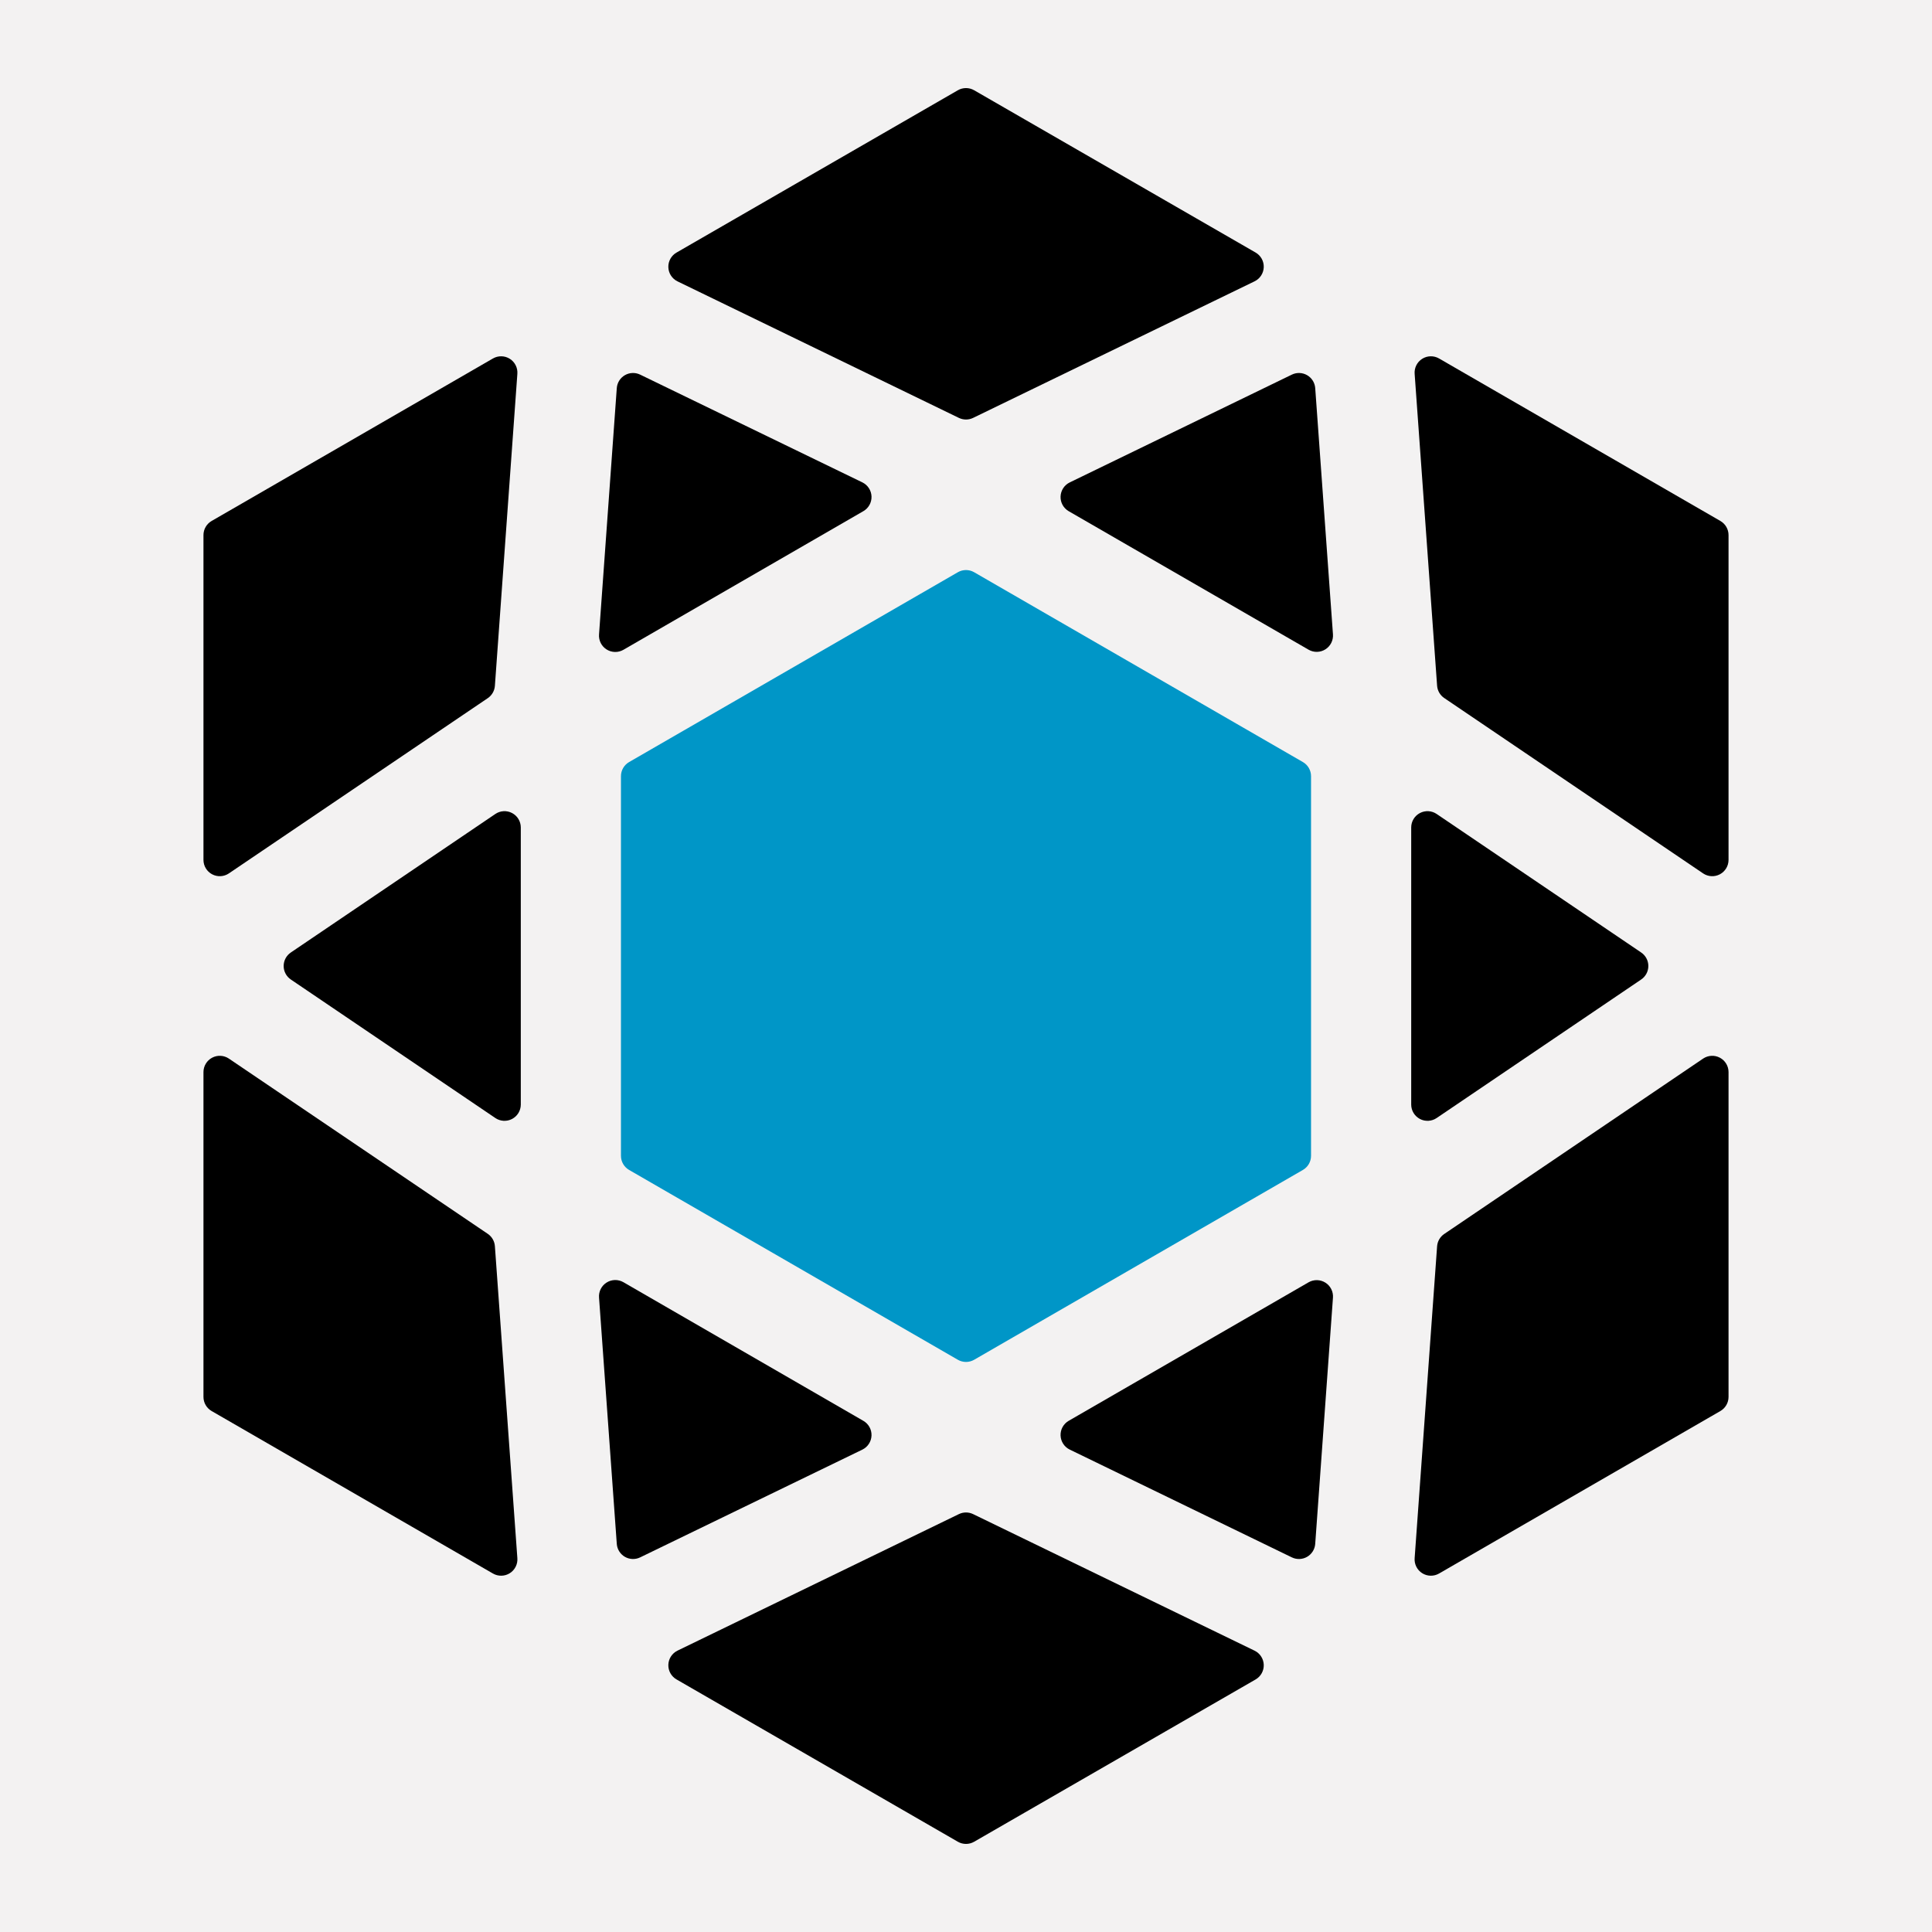
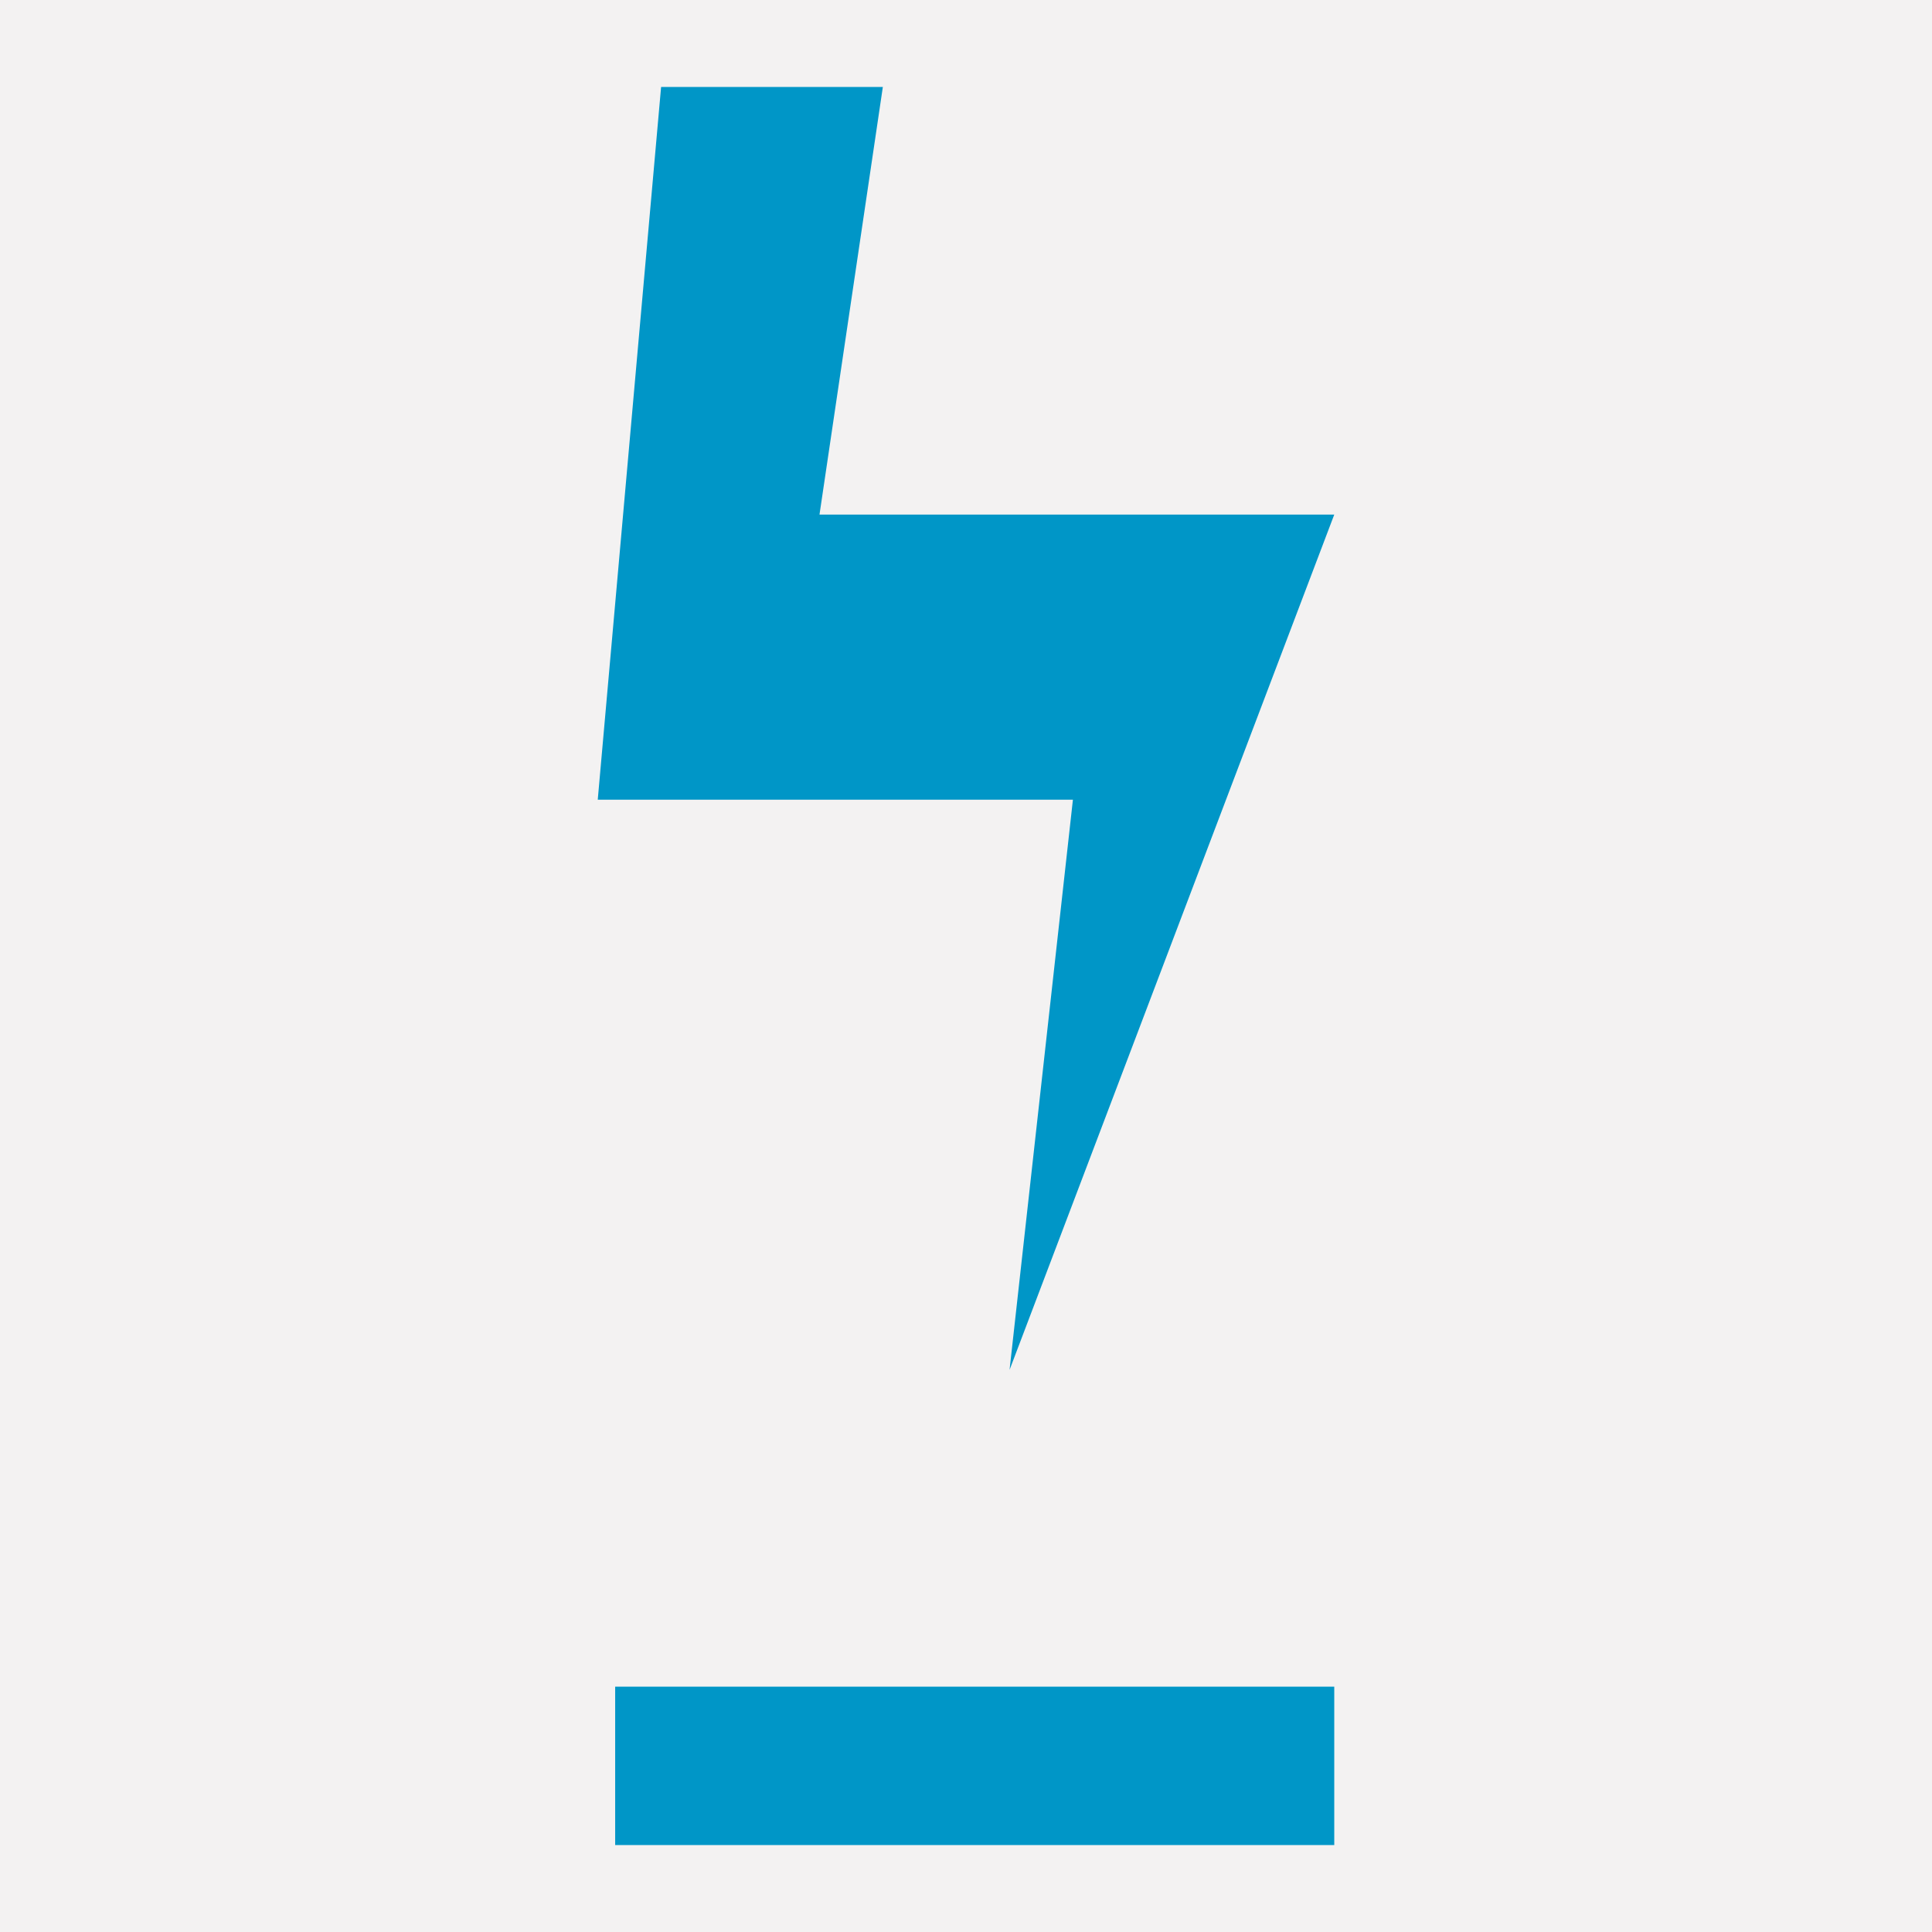
<svg xmlns="http://www.w3.org/2000/svg" width="512" height="512" viewBox="0 0 512 512">
  <rect width="512" height="512" fill="#f3f2f2" />
-   <g transform="translate(48.160 16.000) scale(4.8)">
-     <path fill-rule="evenodd" d="M48.97 24.89A0.9 0.9 0 0 1 49.03 23.3L61.29 17.35A0.9 0.9 0 0 1 62.58 18.09L63.56 31.69A0.9 0.9 0 0 1 62.22 32.54Z" style="fill:#000000" />
-     <path fill-rule="evenodd" d="M67.88 42.35A0.9 0.9 0 0 1 69.29 41.61L80.57 49.25A0.9 0.9 0 0 1 80.57 50.75L69.29 58.39A0.9 0.9 0 0 1 67.88 57.65Z" style="fill:#000000" />
-     <path fill-rule="evenodd" d="M62.22 67.46A0.9 0.9 0 0 1 63.56 68.31L62.58 81.91A0.9 0.9 0 0 1 61.29 82.65L49.03 76.7A0.9 0.9 0 0 1 48.97 75.11Z" style="fill:#000000" />
-     <path fill-rule="evenodd" d="M37.63 75.11A0.9 0.9 0 0 1 37.58 76.7L25.31 82.65A0.9 0.9 0 0 1 24.02 81.91L23.04 68.31A0.9 0.9 0 0 1 24.39 67.46Z" style="fill:#000000" />
-     <path fill-rule="evenodd" d="M18.72 57.65A0.9 0.9 0 0 1 17.31 58.39L6.03 50.75A0.9 0.9 0 0 1 6.03 49.25L17.31 41.61A0.9 0.9 0 0 1 18.72 42.35Z" style="fill:#000000" />
-     <path fill-rule="evenodd" d="M24.39 32.54A0.9 0.9 0 0 1 23.04 31.69L24.02 18.09A0.9 0.9 0 0 1 25.31 17.35L37.58 23.3A0.9 0.9 0 0 1 37.63 24.89Z" style="fill:#000000" />
-     <path fill-rule="evenodd" d="M42.91 19.74A0.9 0.9 0 0 0 43.69 19.74L59.23 12.2A0.9 0.9 0 0 0 59.29 10.61L43.75 1.65A0.9 0.9 0 0 0 42.85 1.65L27.32 10.61A0.9 0.9 0 0 0 27.37 12.2Z" style="fill:#000000" />
-     <path fill-rule="evenodd" d="M69.31 34.53A0.9 0.9 0 0 0 69.71 35.21L84 44.89A0.9 0.9 0 0 0 85.4 44.15L85.4 26.21A0.9 0.9 0 0 0 84.95 25.43L69.42 16.46A0.9 0.9 0 0 0 68.07 17.31Z" style="fill:#000000" />
-     <path fill-rule="evenodd" d="M69.71 64.79A0.9 0.9 0 0 0 69.31 65.47L68.07 82.69A0.9 0.9 0 0 0 69.42 83.54L84.95 74.57A0.9 0.9 0 0 0 85.4 73.79L85.4 55.85A0.9 0.9 0 0 0 84 55.11Z" style="fill:#000000" />
-     <path fill-rule="evenodd" d="M43.69 80.26A0.9 0.9 0 0 0 42.91 80.26L27.37 87.8A0.9 0.9 0 0 0 27.32 89.39L42.85 98.35A0.9 0.9 0 0 0 43.75 98.35L59.29 89.39A0.9 0.9 0 0 0 59.23 87.8Z" style="fill:#000000" />
-     <path fill-rule="evenodd" d="M17.29 65.47A0.9 0.9 0 0 0 16.9 64.79L2.6 55.11A0.9 0.9 0 0 0 1.2 55.85L1.2 73.79A0.9 0.9 0 0 0 1.65 74.57L17.18 83.54A0.9 0.9 0 0 0 18.53 82.69Z" style="fill:#000000" />
-     <path fill-rule="evenodd" d="M16.9 35.21A0.9 0.9 0 0 0 17.29 34.53L18.53 17.31A0.9 0.9 0 0 0 17.18 16.46L1.65 25.43A0.9 0.9 0 0 0 1.2 26.21L1.2 44.15A0.9 0.9 0 0 0 2.6 44.89Z" style="fill:#000000" />
-     <path fill-rule="evenodd" d="M42.85 28.26A0.9 0.9 0 0 1 43.75 28.26L61.9 38.74A0.9 0.9 0 0 1 62.35 39.52L62.35 60.48A0.9 0.9 0 0 1 61.9 61.26L43.75 71.74A0.9 0.9 0 0 1 42.85 71.74L24.7 61.26A0.9 0.9 0 0 1 24.25 60.48L24.25 39.52A0.9 0.9 0 0 1 24.7 38.74Z" style="fill:#0096c7" />
+   <g transform="translate(-597.137 2.053) scale(4.19748)">
+     <path d="M184 5L198 5L194 32L226.5 32L206 86L210 50L180 50Z" fill="#0096c7" />
+     <rect x="181.1" y="106" width="45.4" height="10" fill="#0096c7" />
  </g>
</svg>
